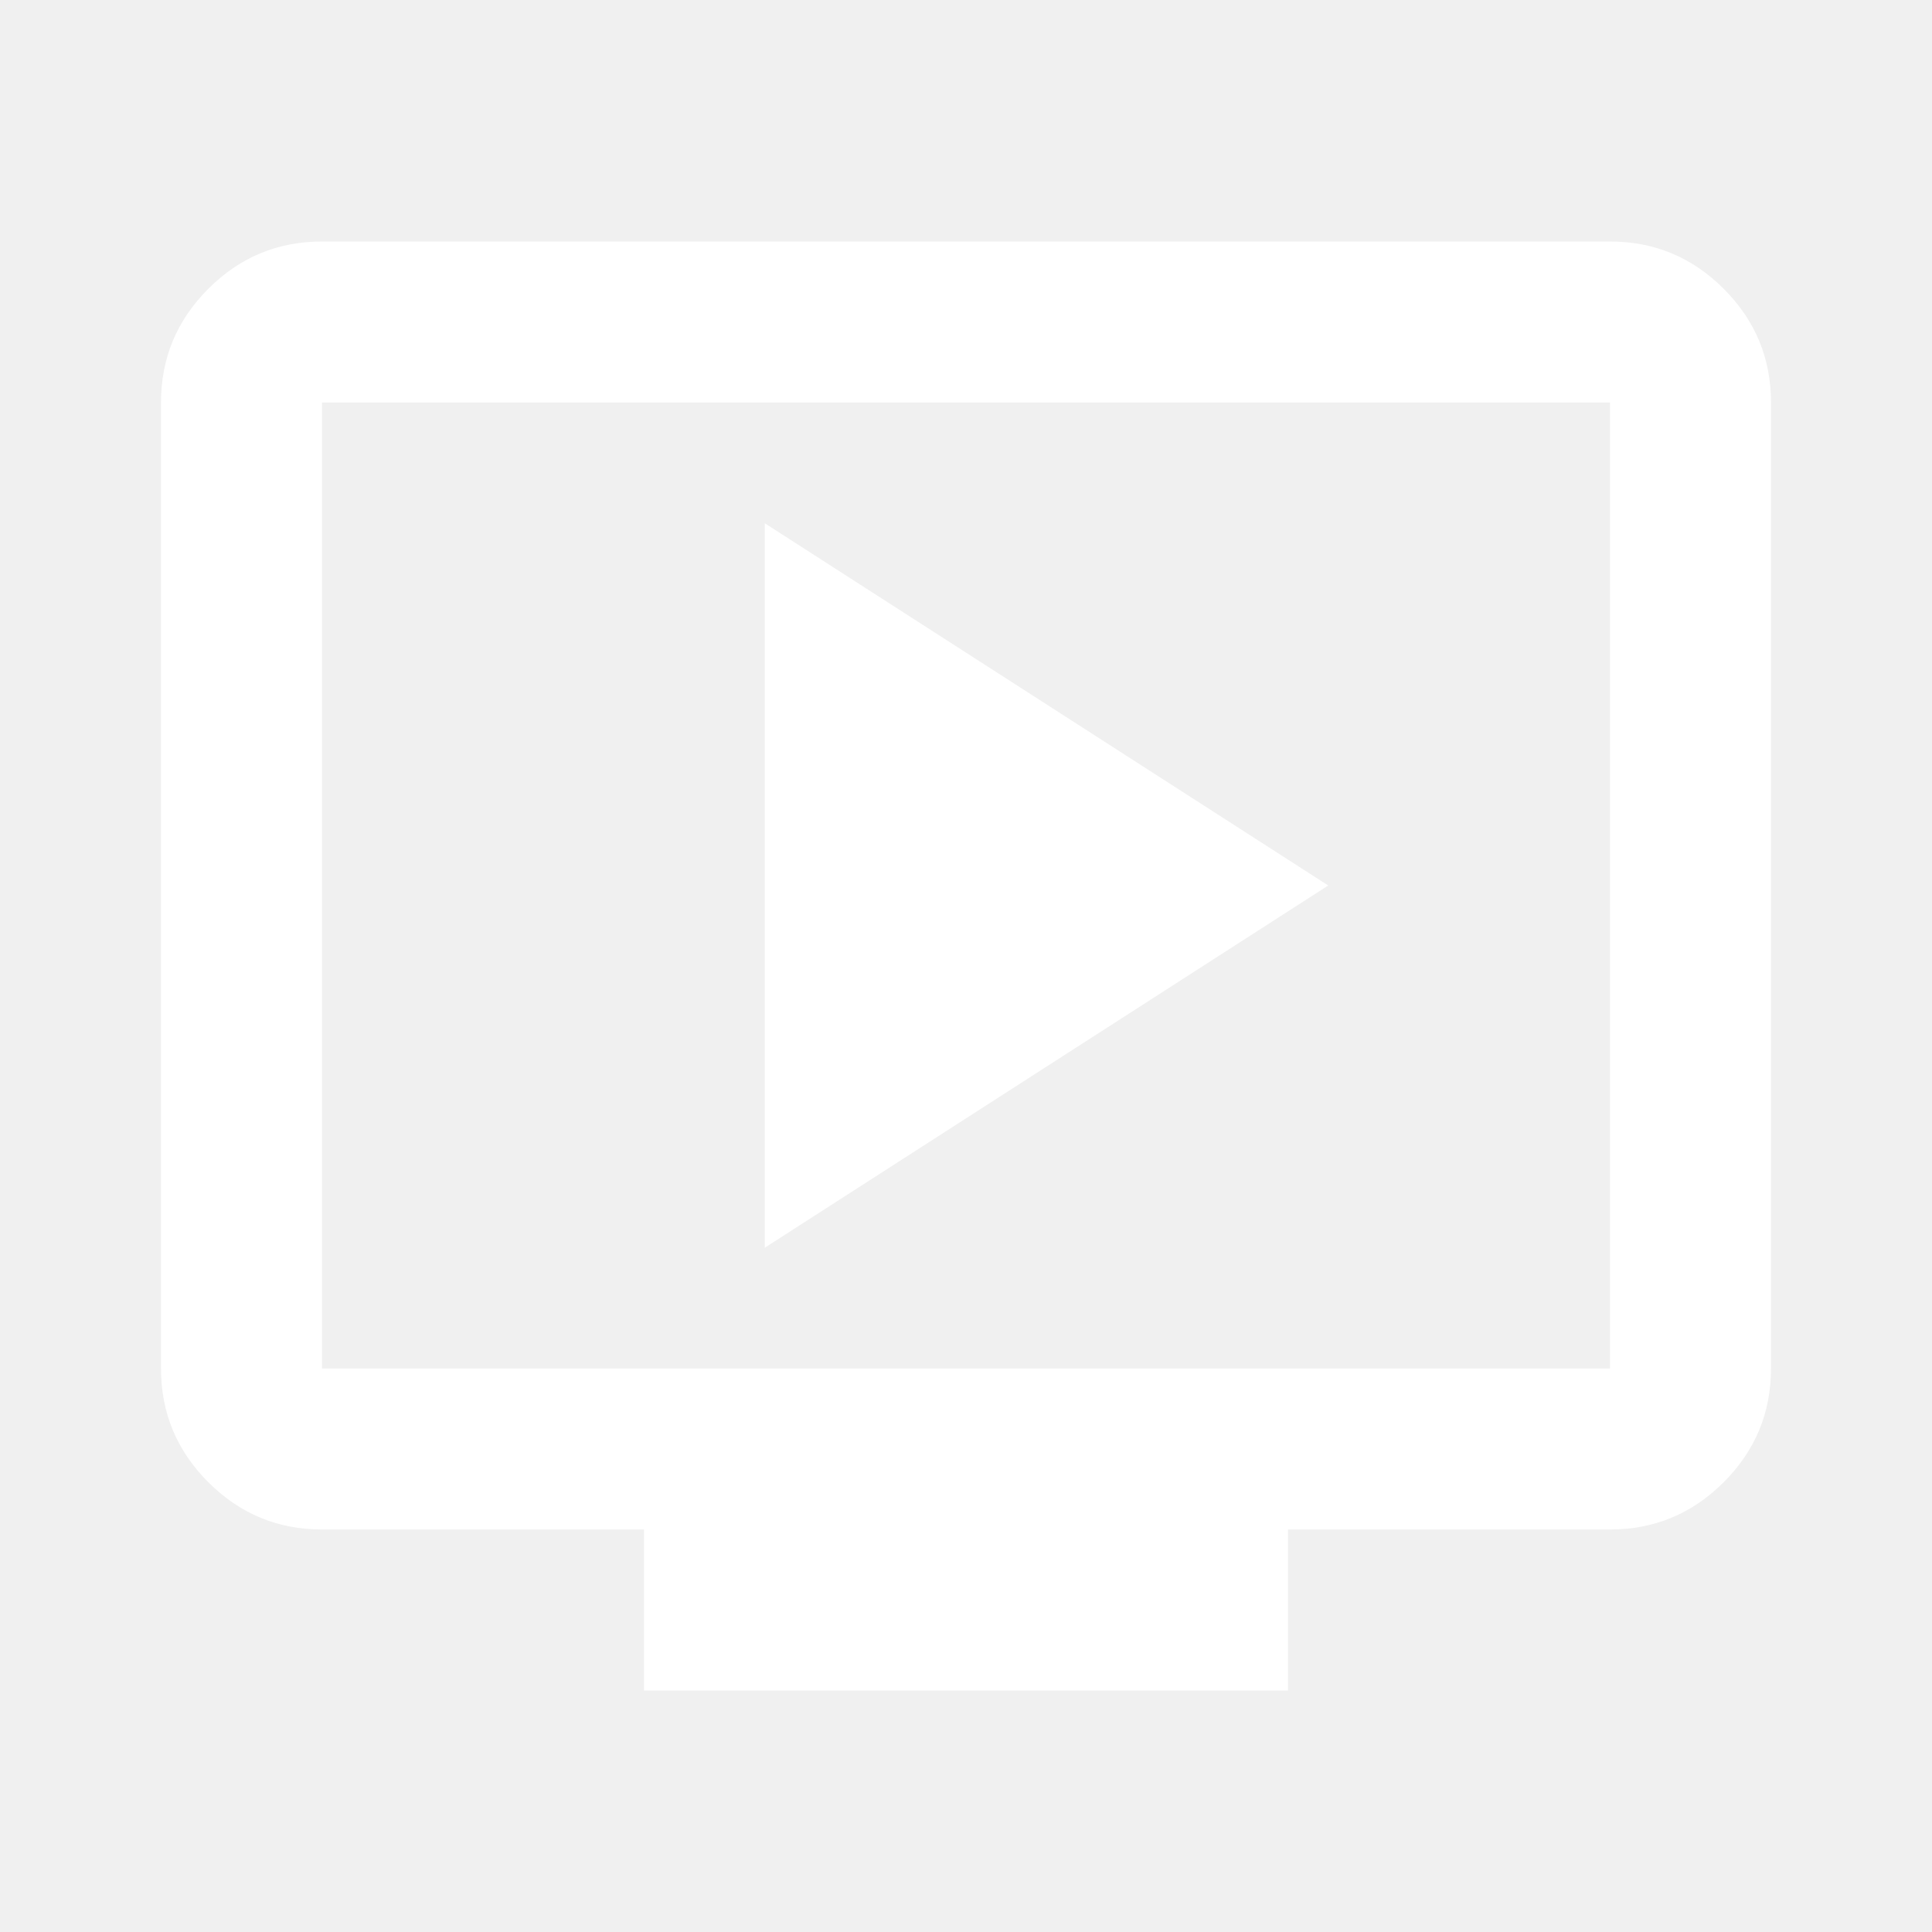
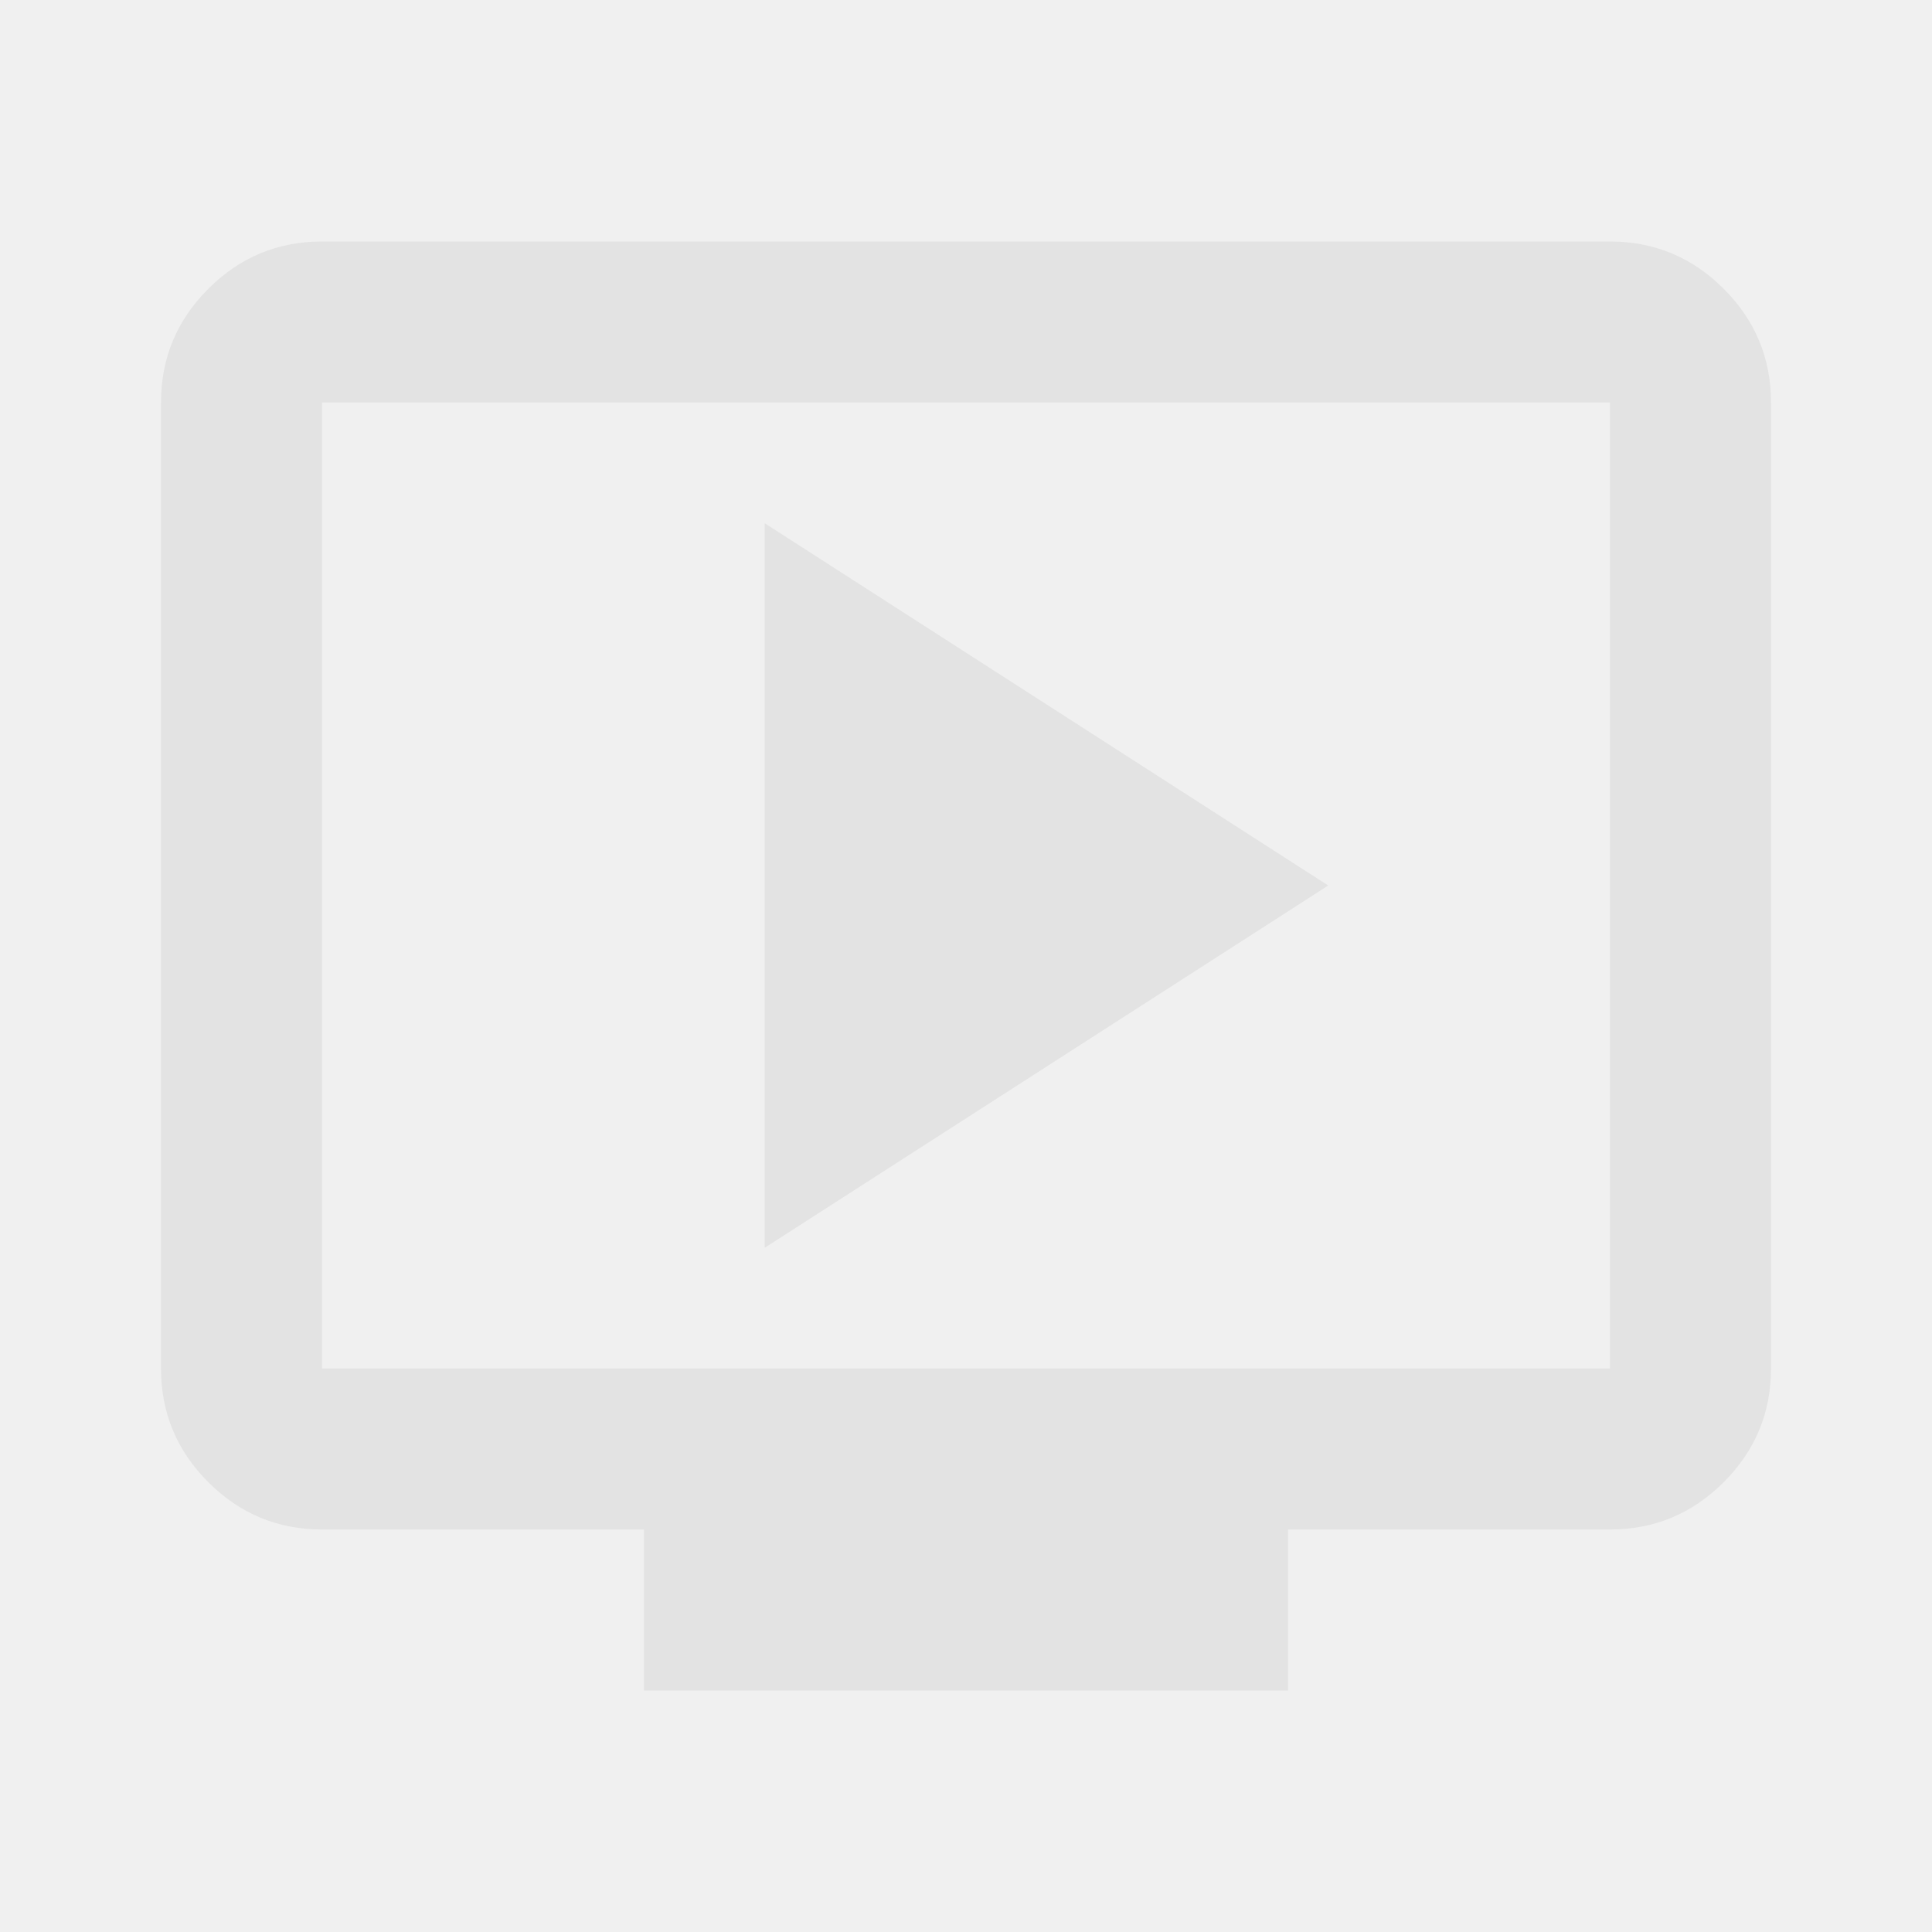
- <svg xmlns="http://www.w3.org/2000/svg" height="24px" viewBox="0 -960 960 960" width="24px" fill="#FFFFFF">
+ <svg xmlns="http://www.w3.org/2000/svg" height="24px" viewBox="0 -960 960 960" width="24px" fill="#E3E3E3">
  <path d="m380-340 280-180-280-180v360Zm-60 220v-80H160q-33 0-56.5-23.5T80-280v-480q0-33 23.5-56.5T160-840h640q33 0 56.5 23.5T880-760v480q0 33-23.5 56.5T800-200H640v80H320ZM160-280h640v-480H160v480Zm0 0v-480 480Z" />
</svg>
